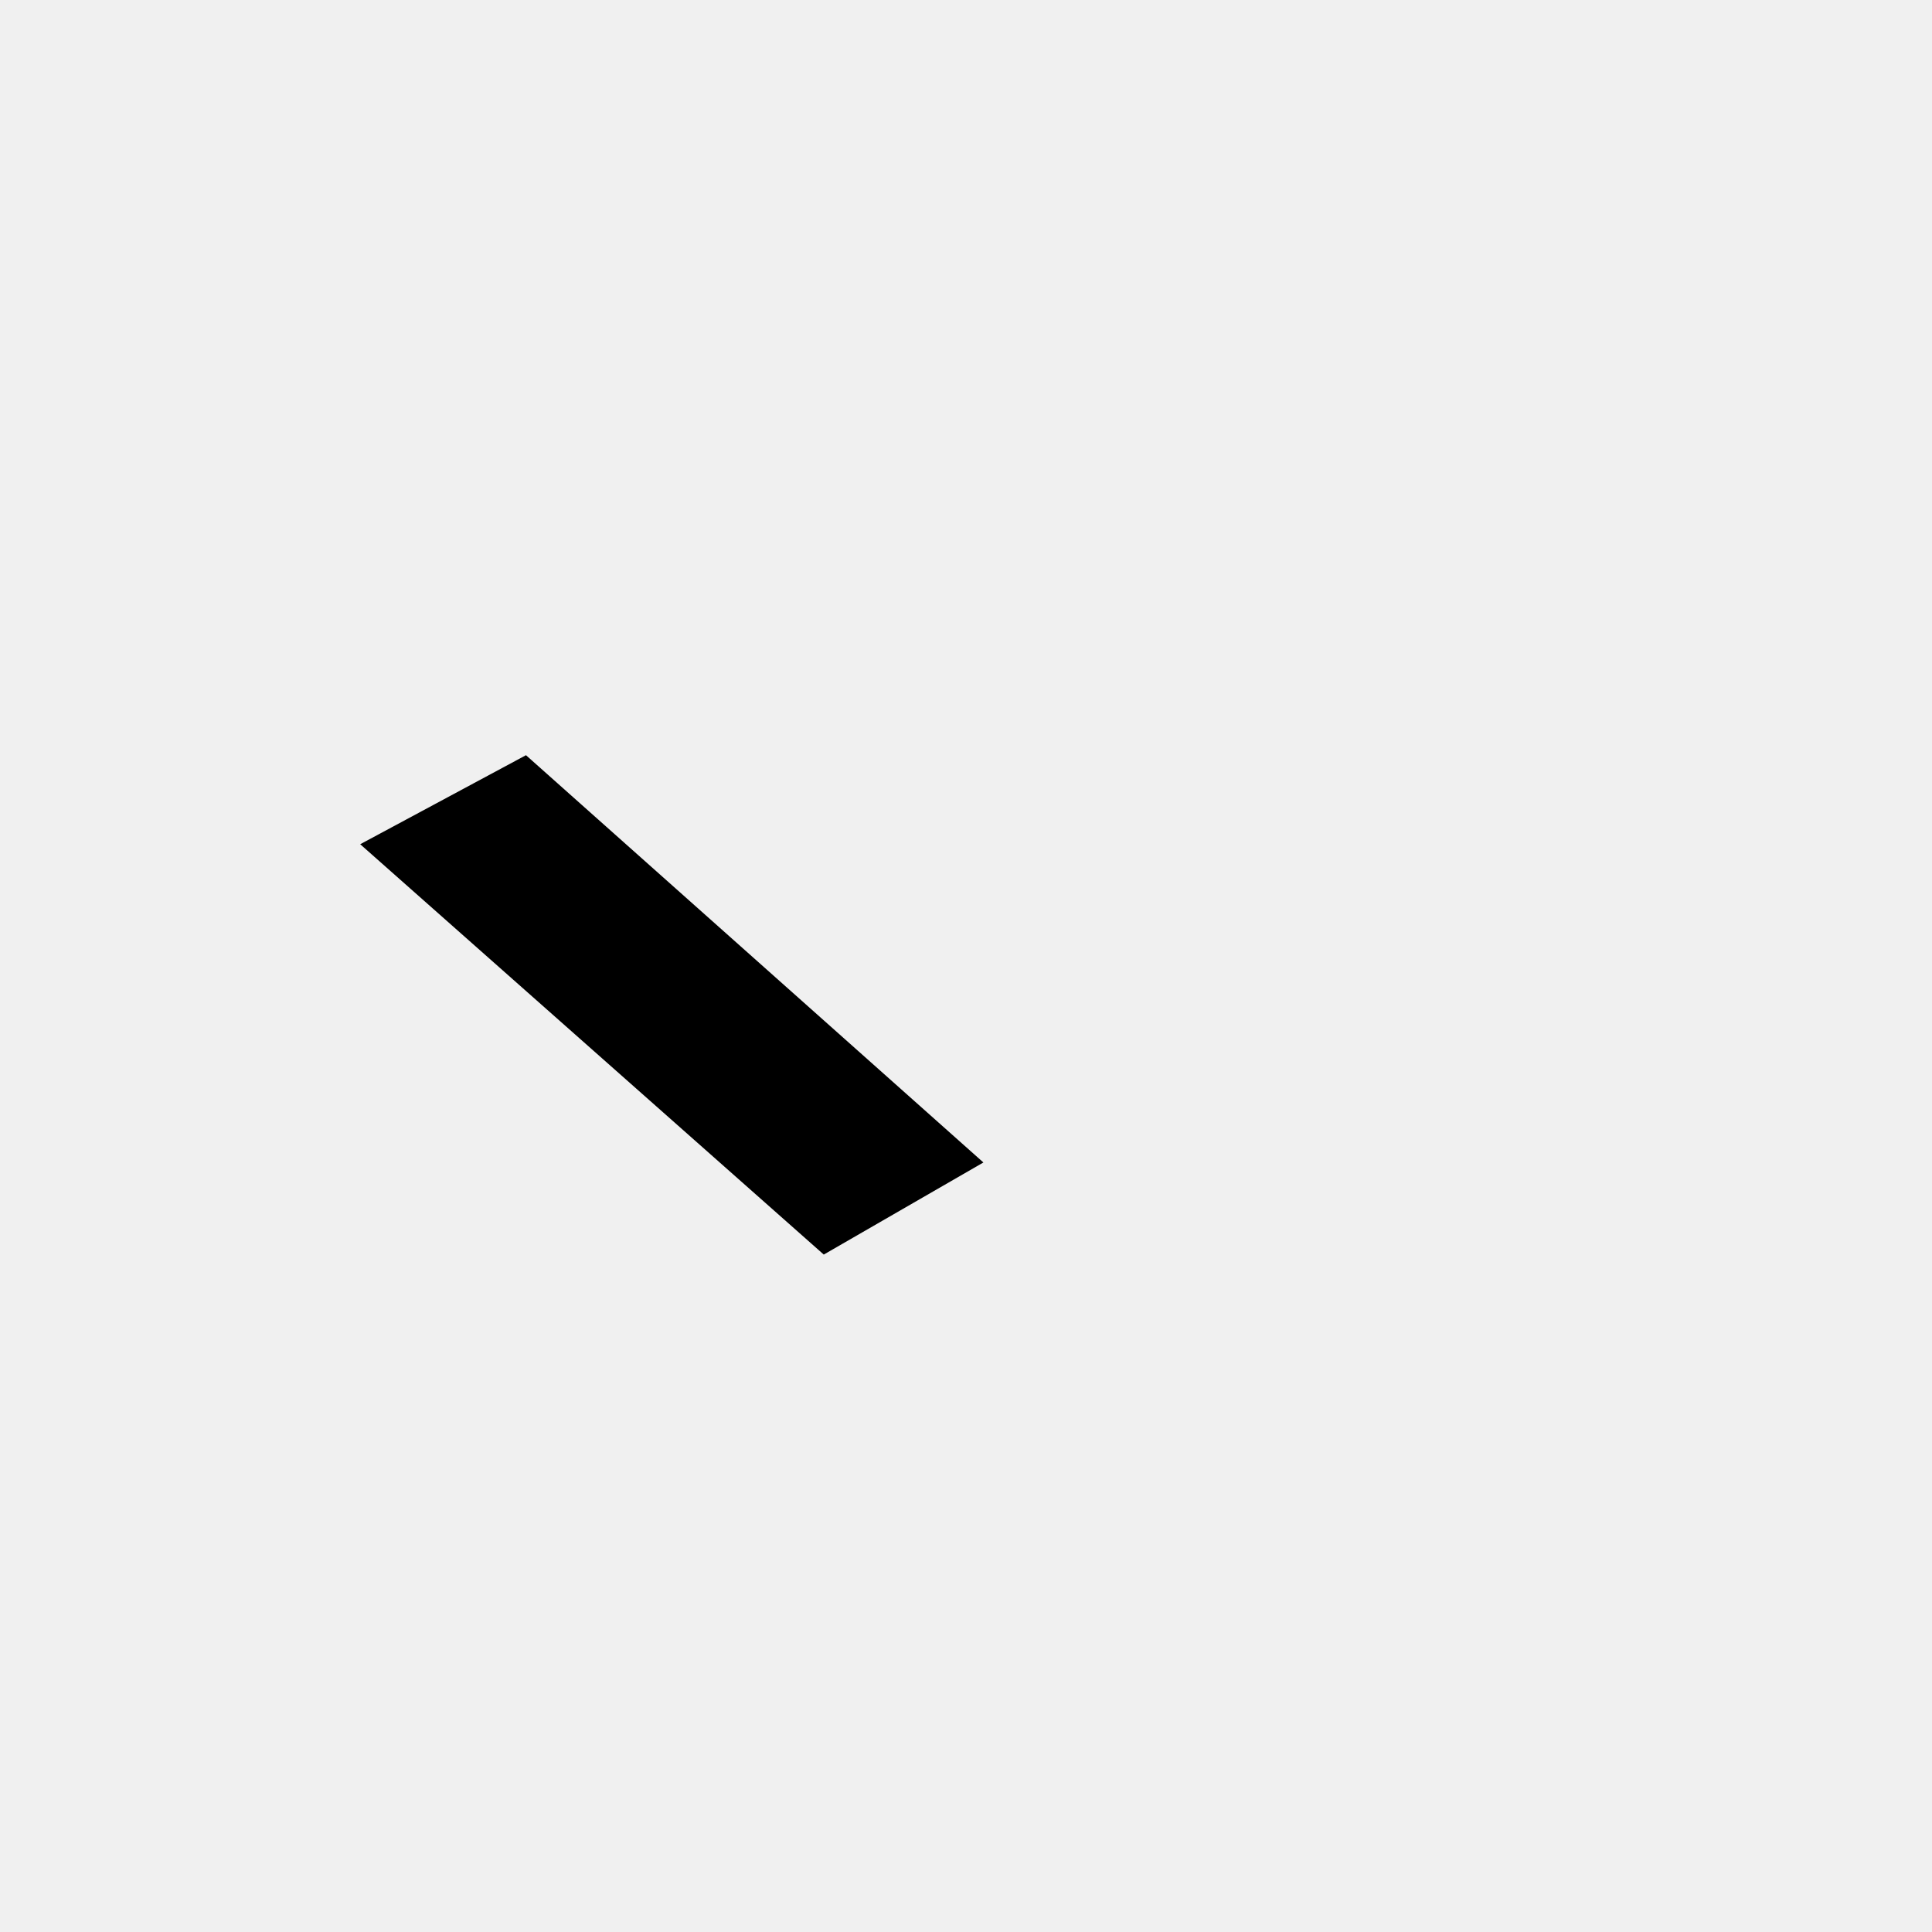
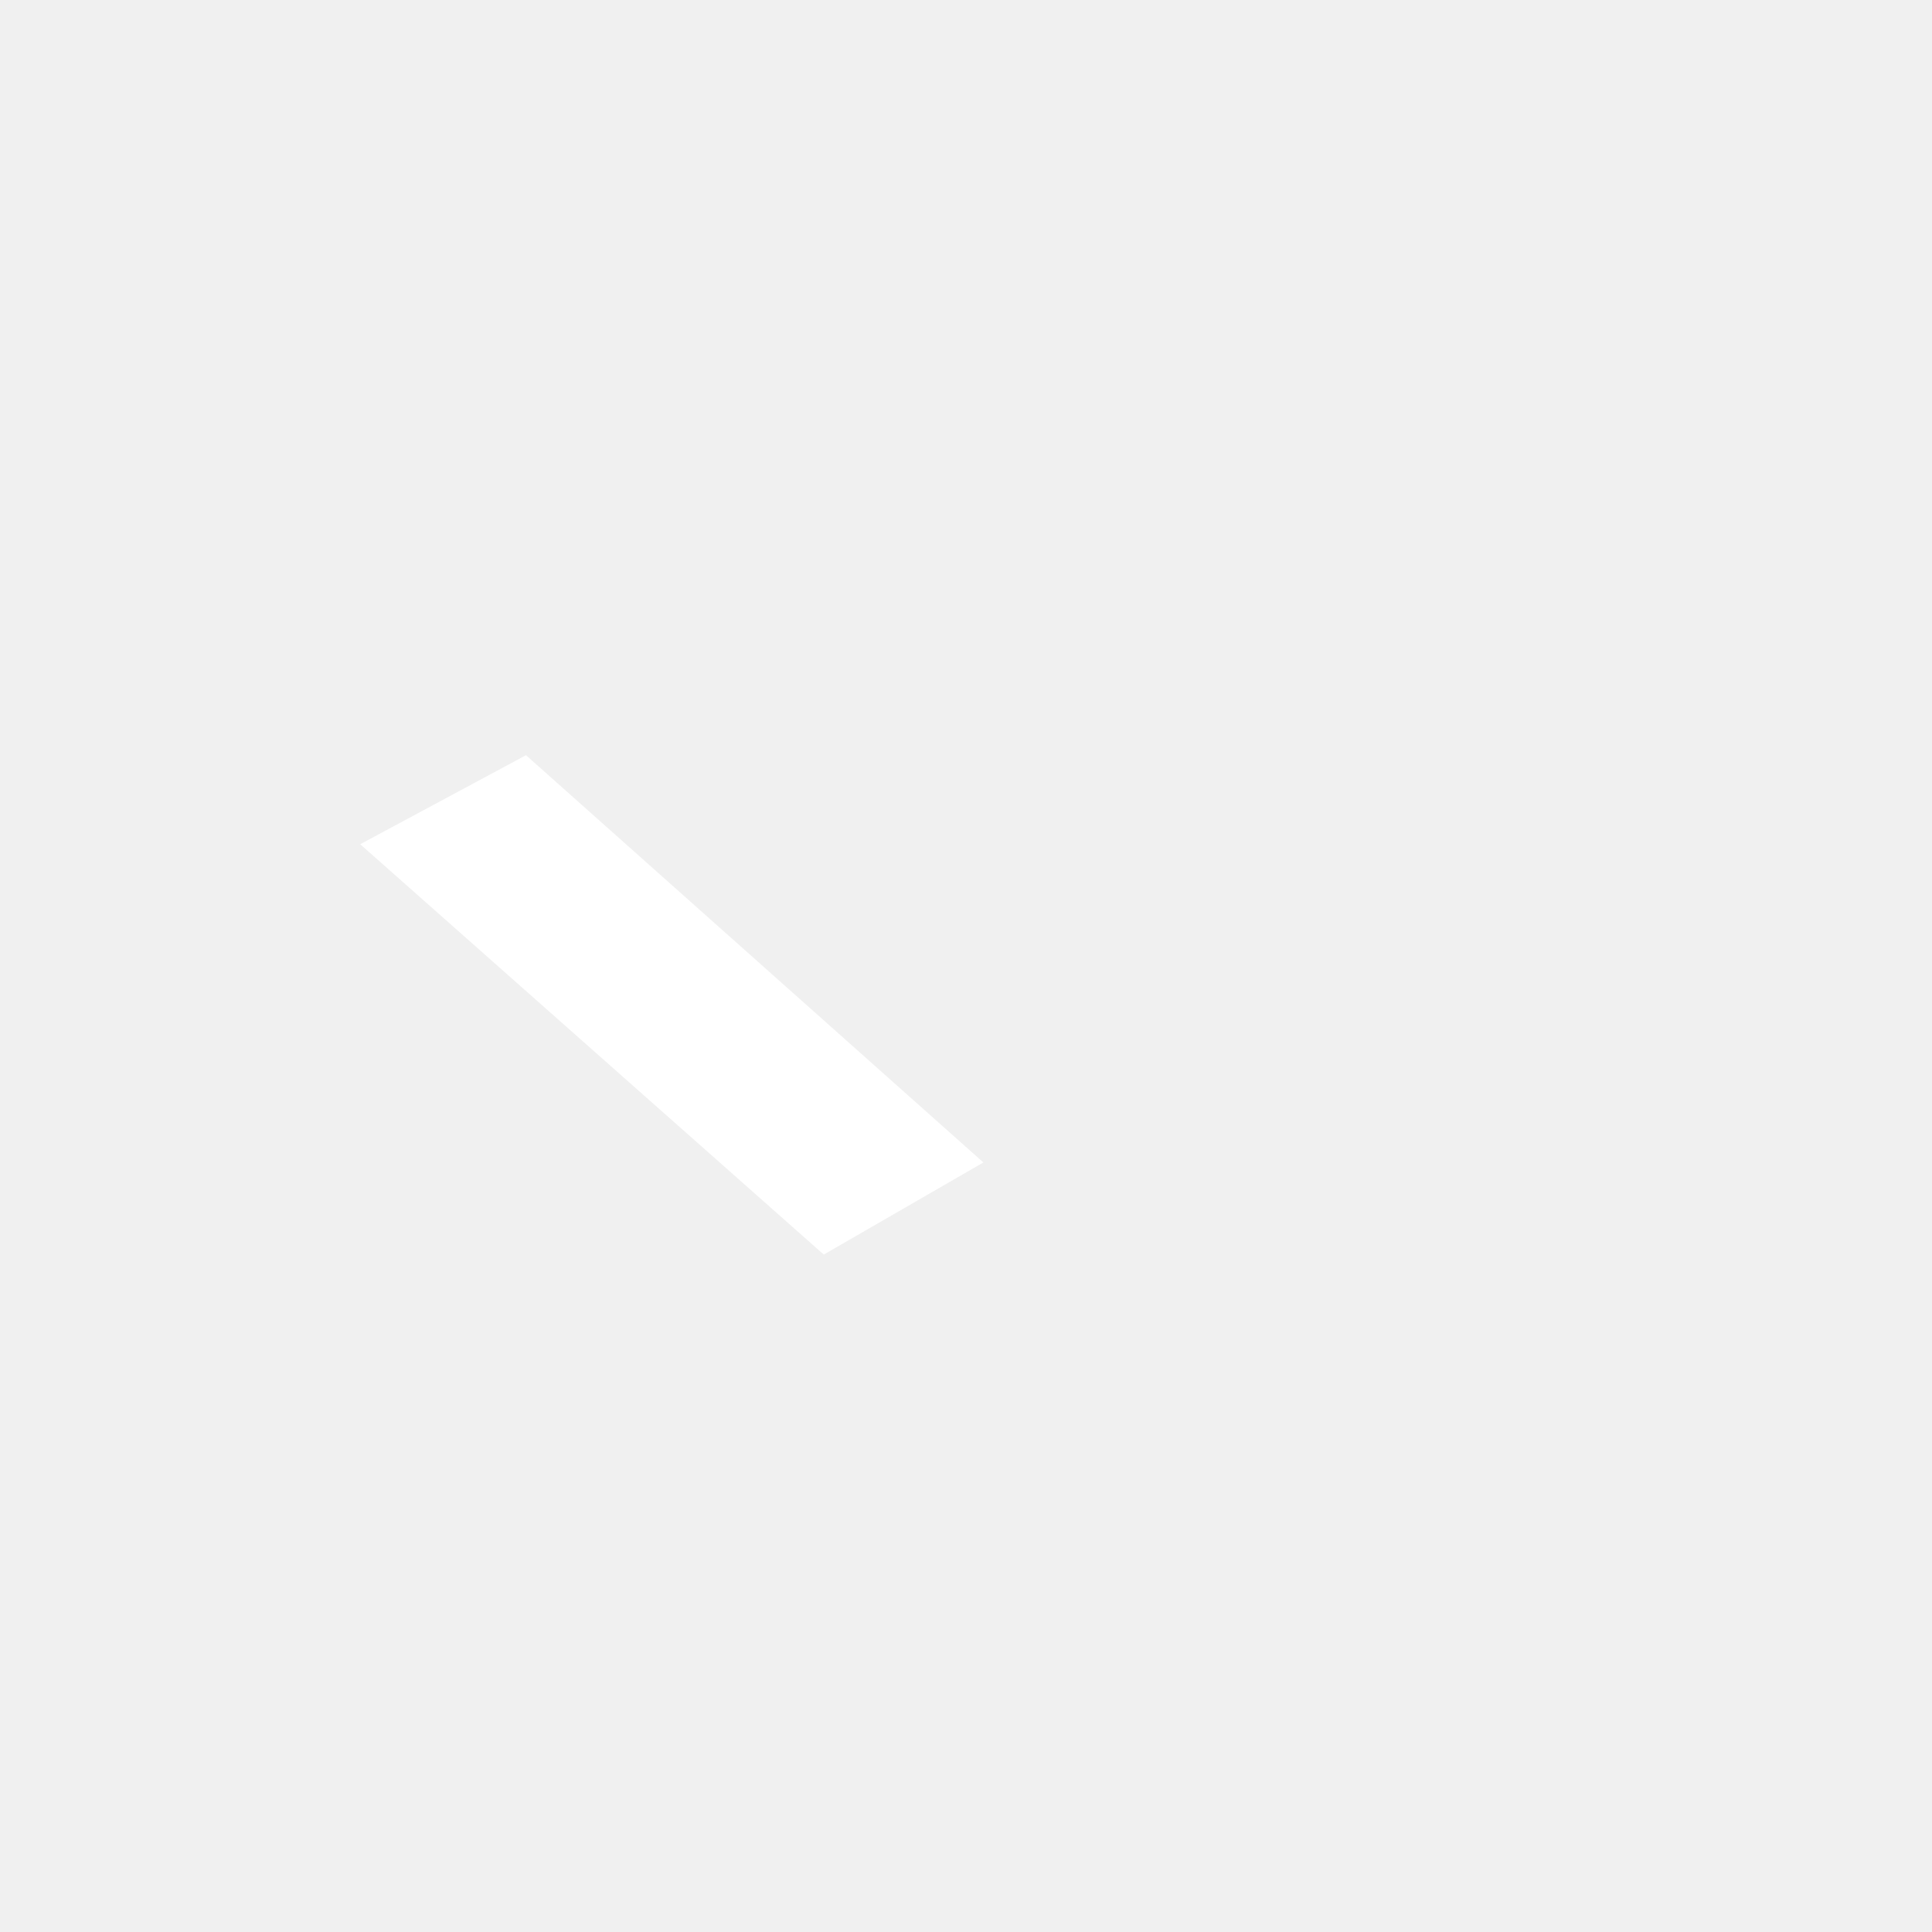
<svg xmlns="http://www.w3.org/2000/svg" version="1.1" id="svg4044" width="1840" height="1840" viewBox="0 0 1840 1840">
  <defs id="defs4048" />
  <g id="layer5">
-     <path d="m 500.932,719.237 435.636,387.881 -152.034,87.712 -441.483,-390.805 z" id="rect4124" />
+     <path style="fill:#ffffff;" d="m 500.932,719.237 435.636,387.881 -152.034,87.712 -441.483,-390.805 z" id="rect4124" />
  </g>
</svg>
